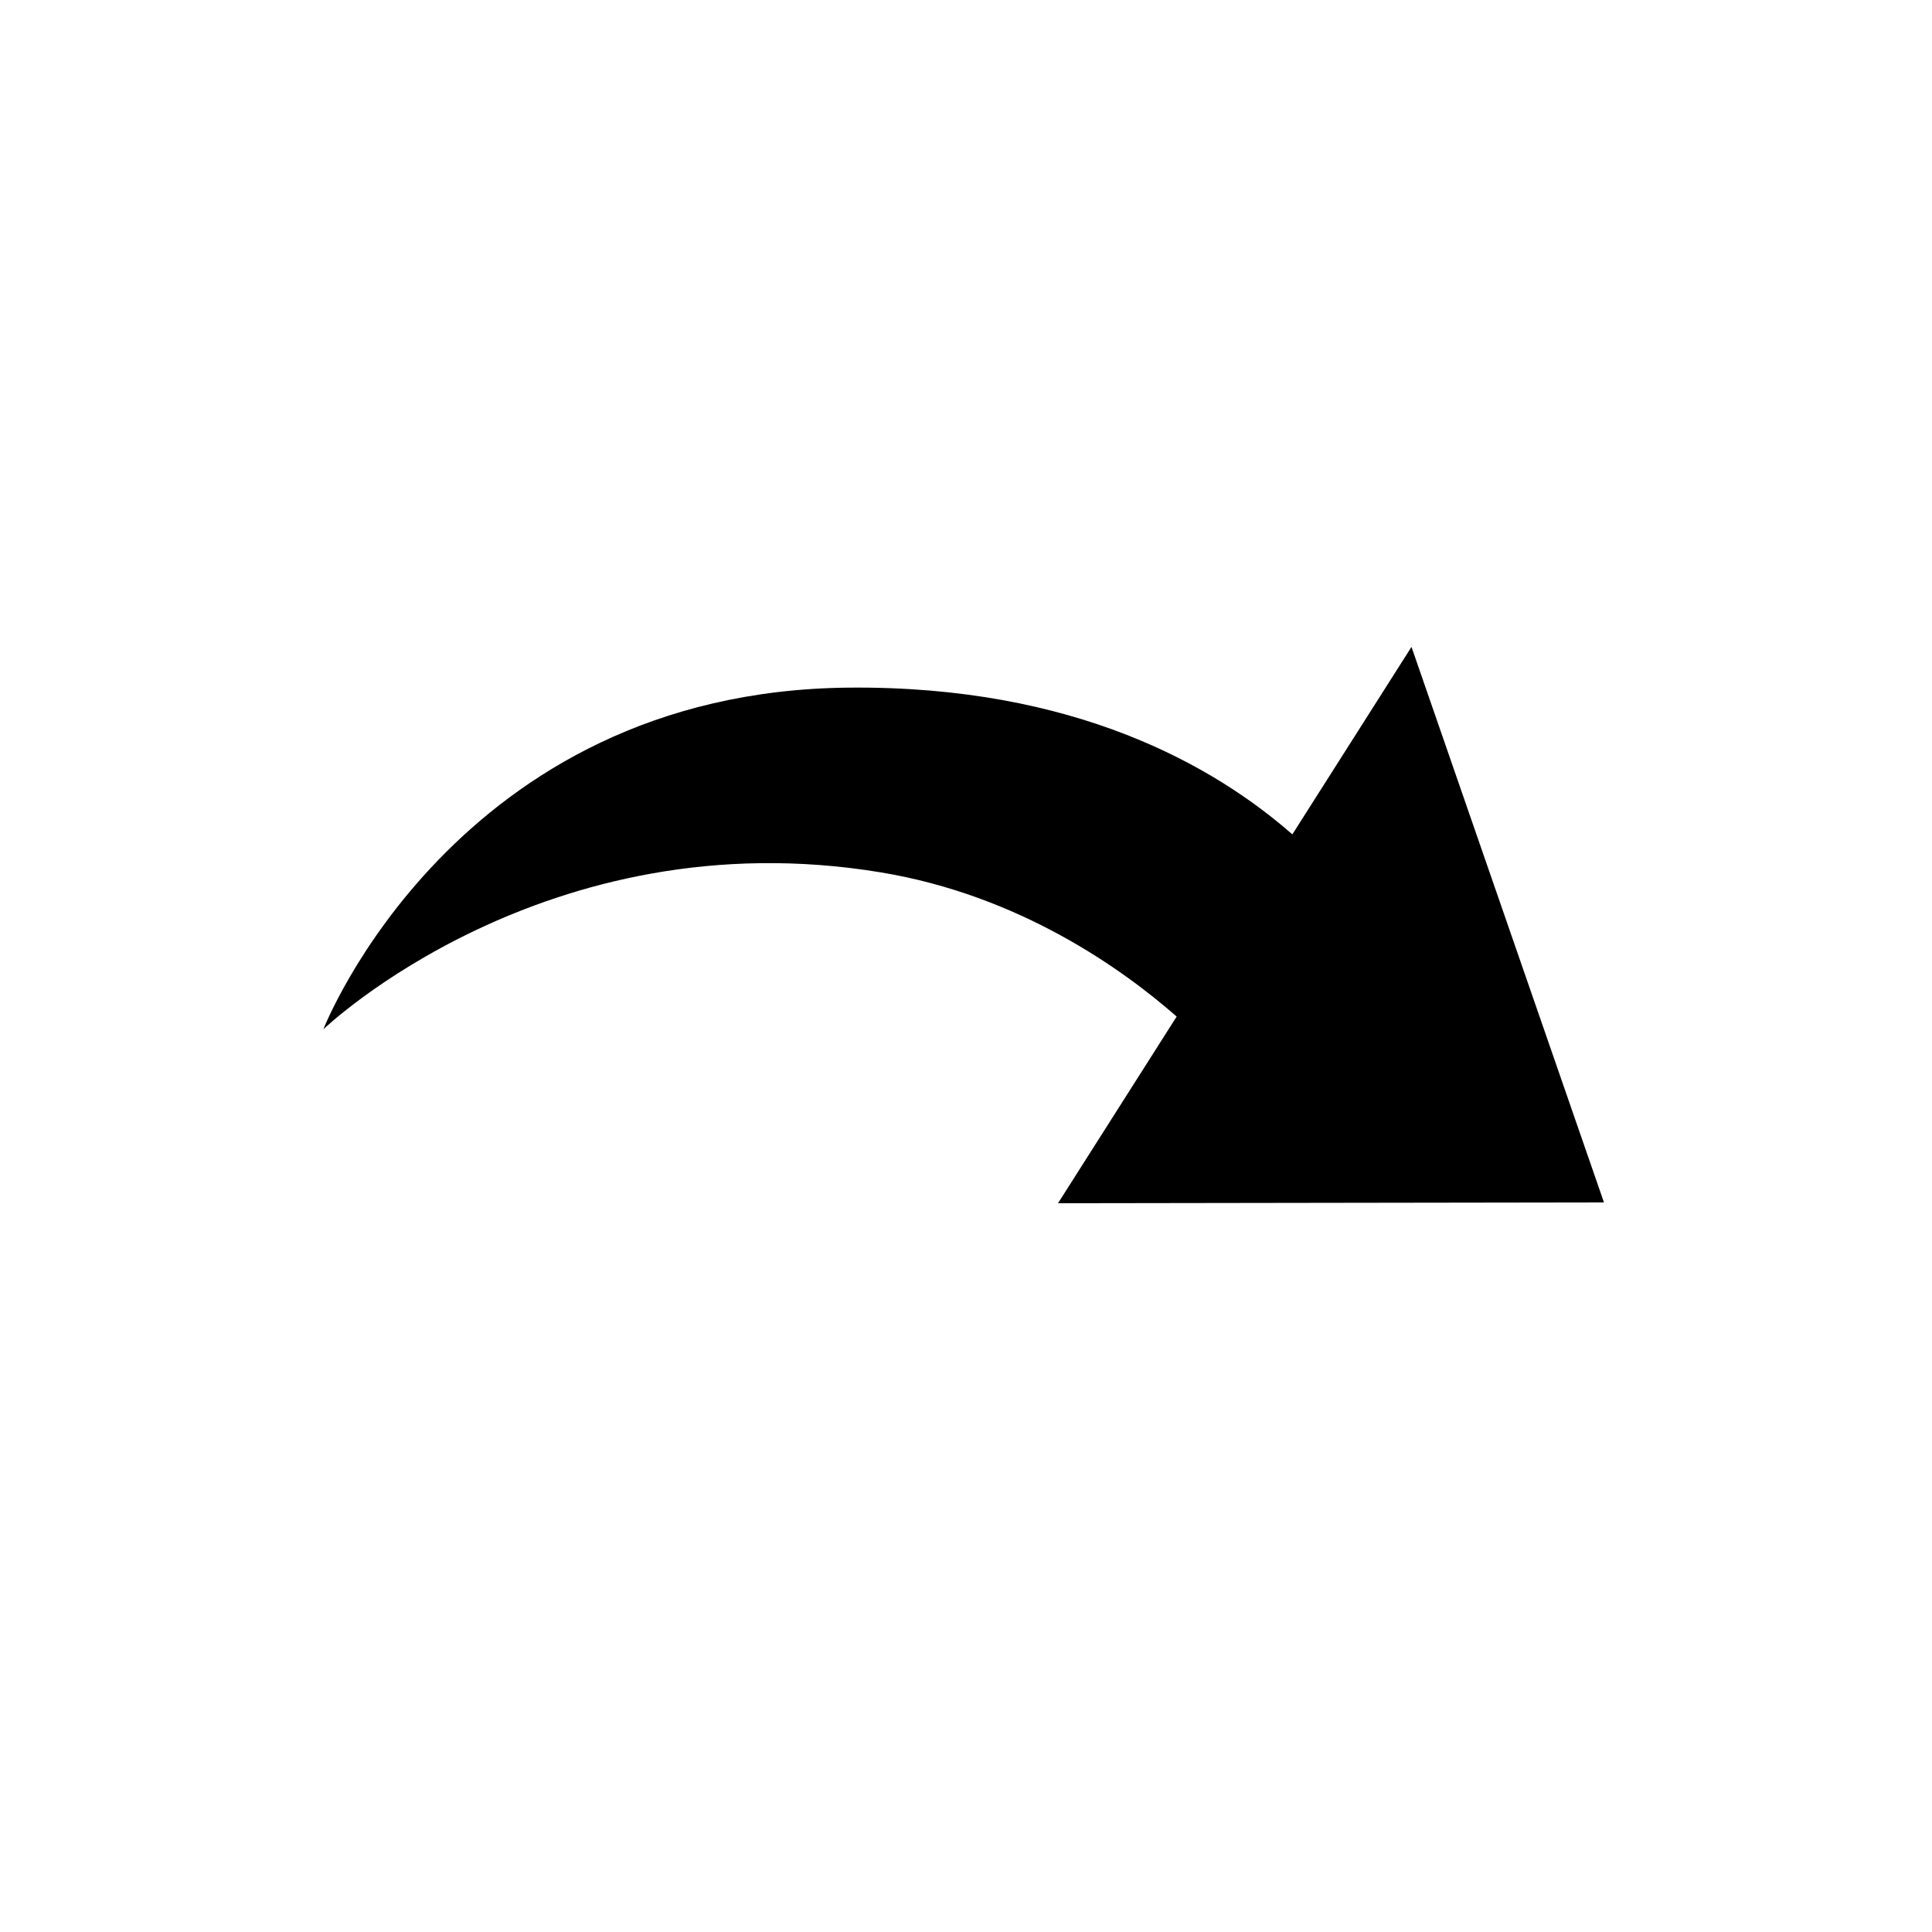
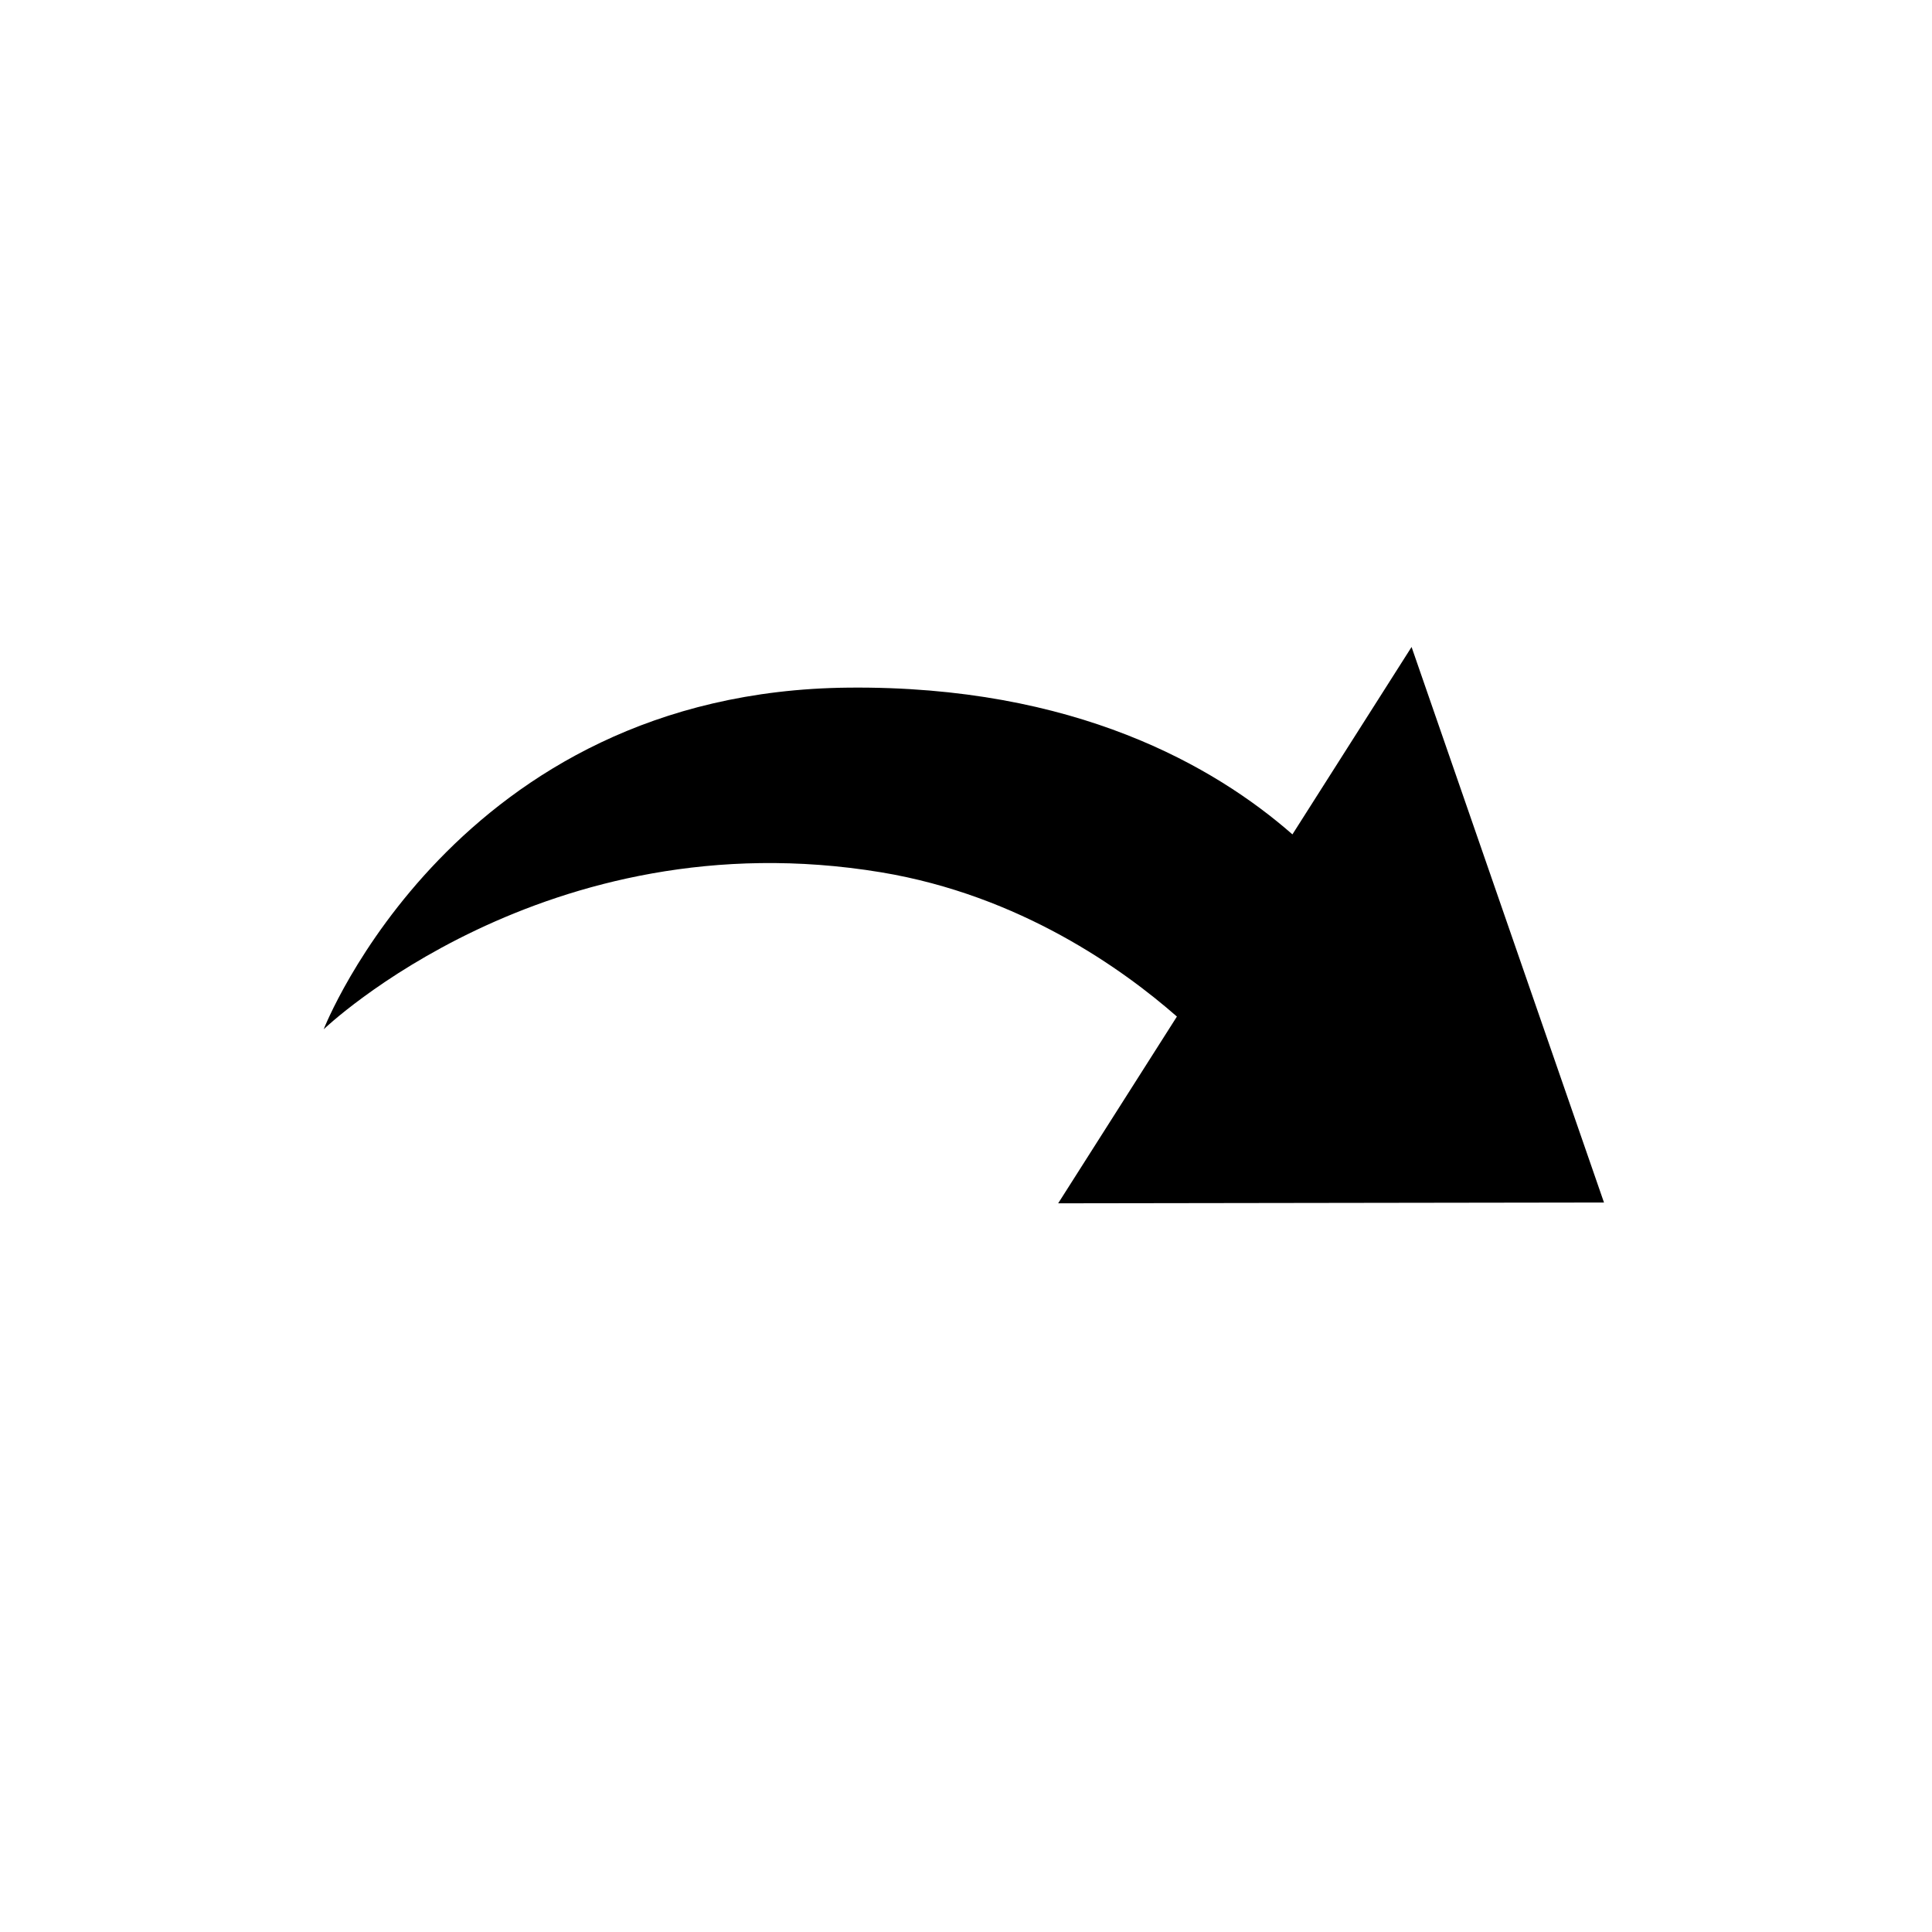
<svg xmlns="http://www.w3.org/2000/svg" width="24" height="24" viewBox="0 0 24 24">
  <g id="arched-arrow-ltr">
-     <path id="arrow" d="M19.925 14.937l-2.391-6.901-1.48 2.329c-.964-.845-2.699-1.85-5.513-1.823-4.887.046-6.524 4.244-6.524 4.244s2.753-2.639 6.925-1.949c1.729.286 3.007 1.206 3.675 1.791l-1.474 2.319 6.782-.01z" />
+     <path id="arrow" d="M19.925 14.937l-2.39-6.9-1.48 2.328c-.965-.845-2.7-1.85-5.514-1.823-4.884.046-6.52 4.244-6.52 4.244s2.752-2.64 6.924-1.95c1.73.287 3.007 1.207 3.675 1.792l-1.475 2.32 6.782-.01z" />
  </g>
</svg>
